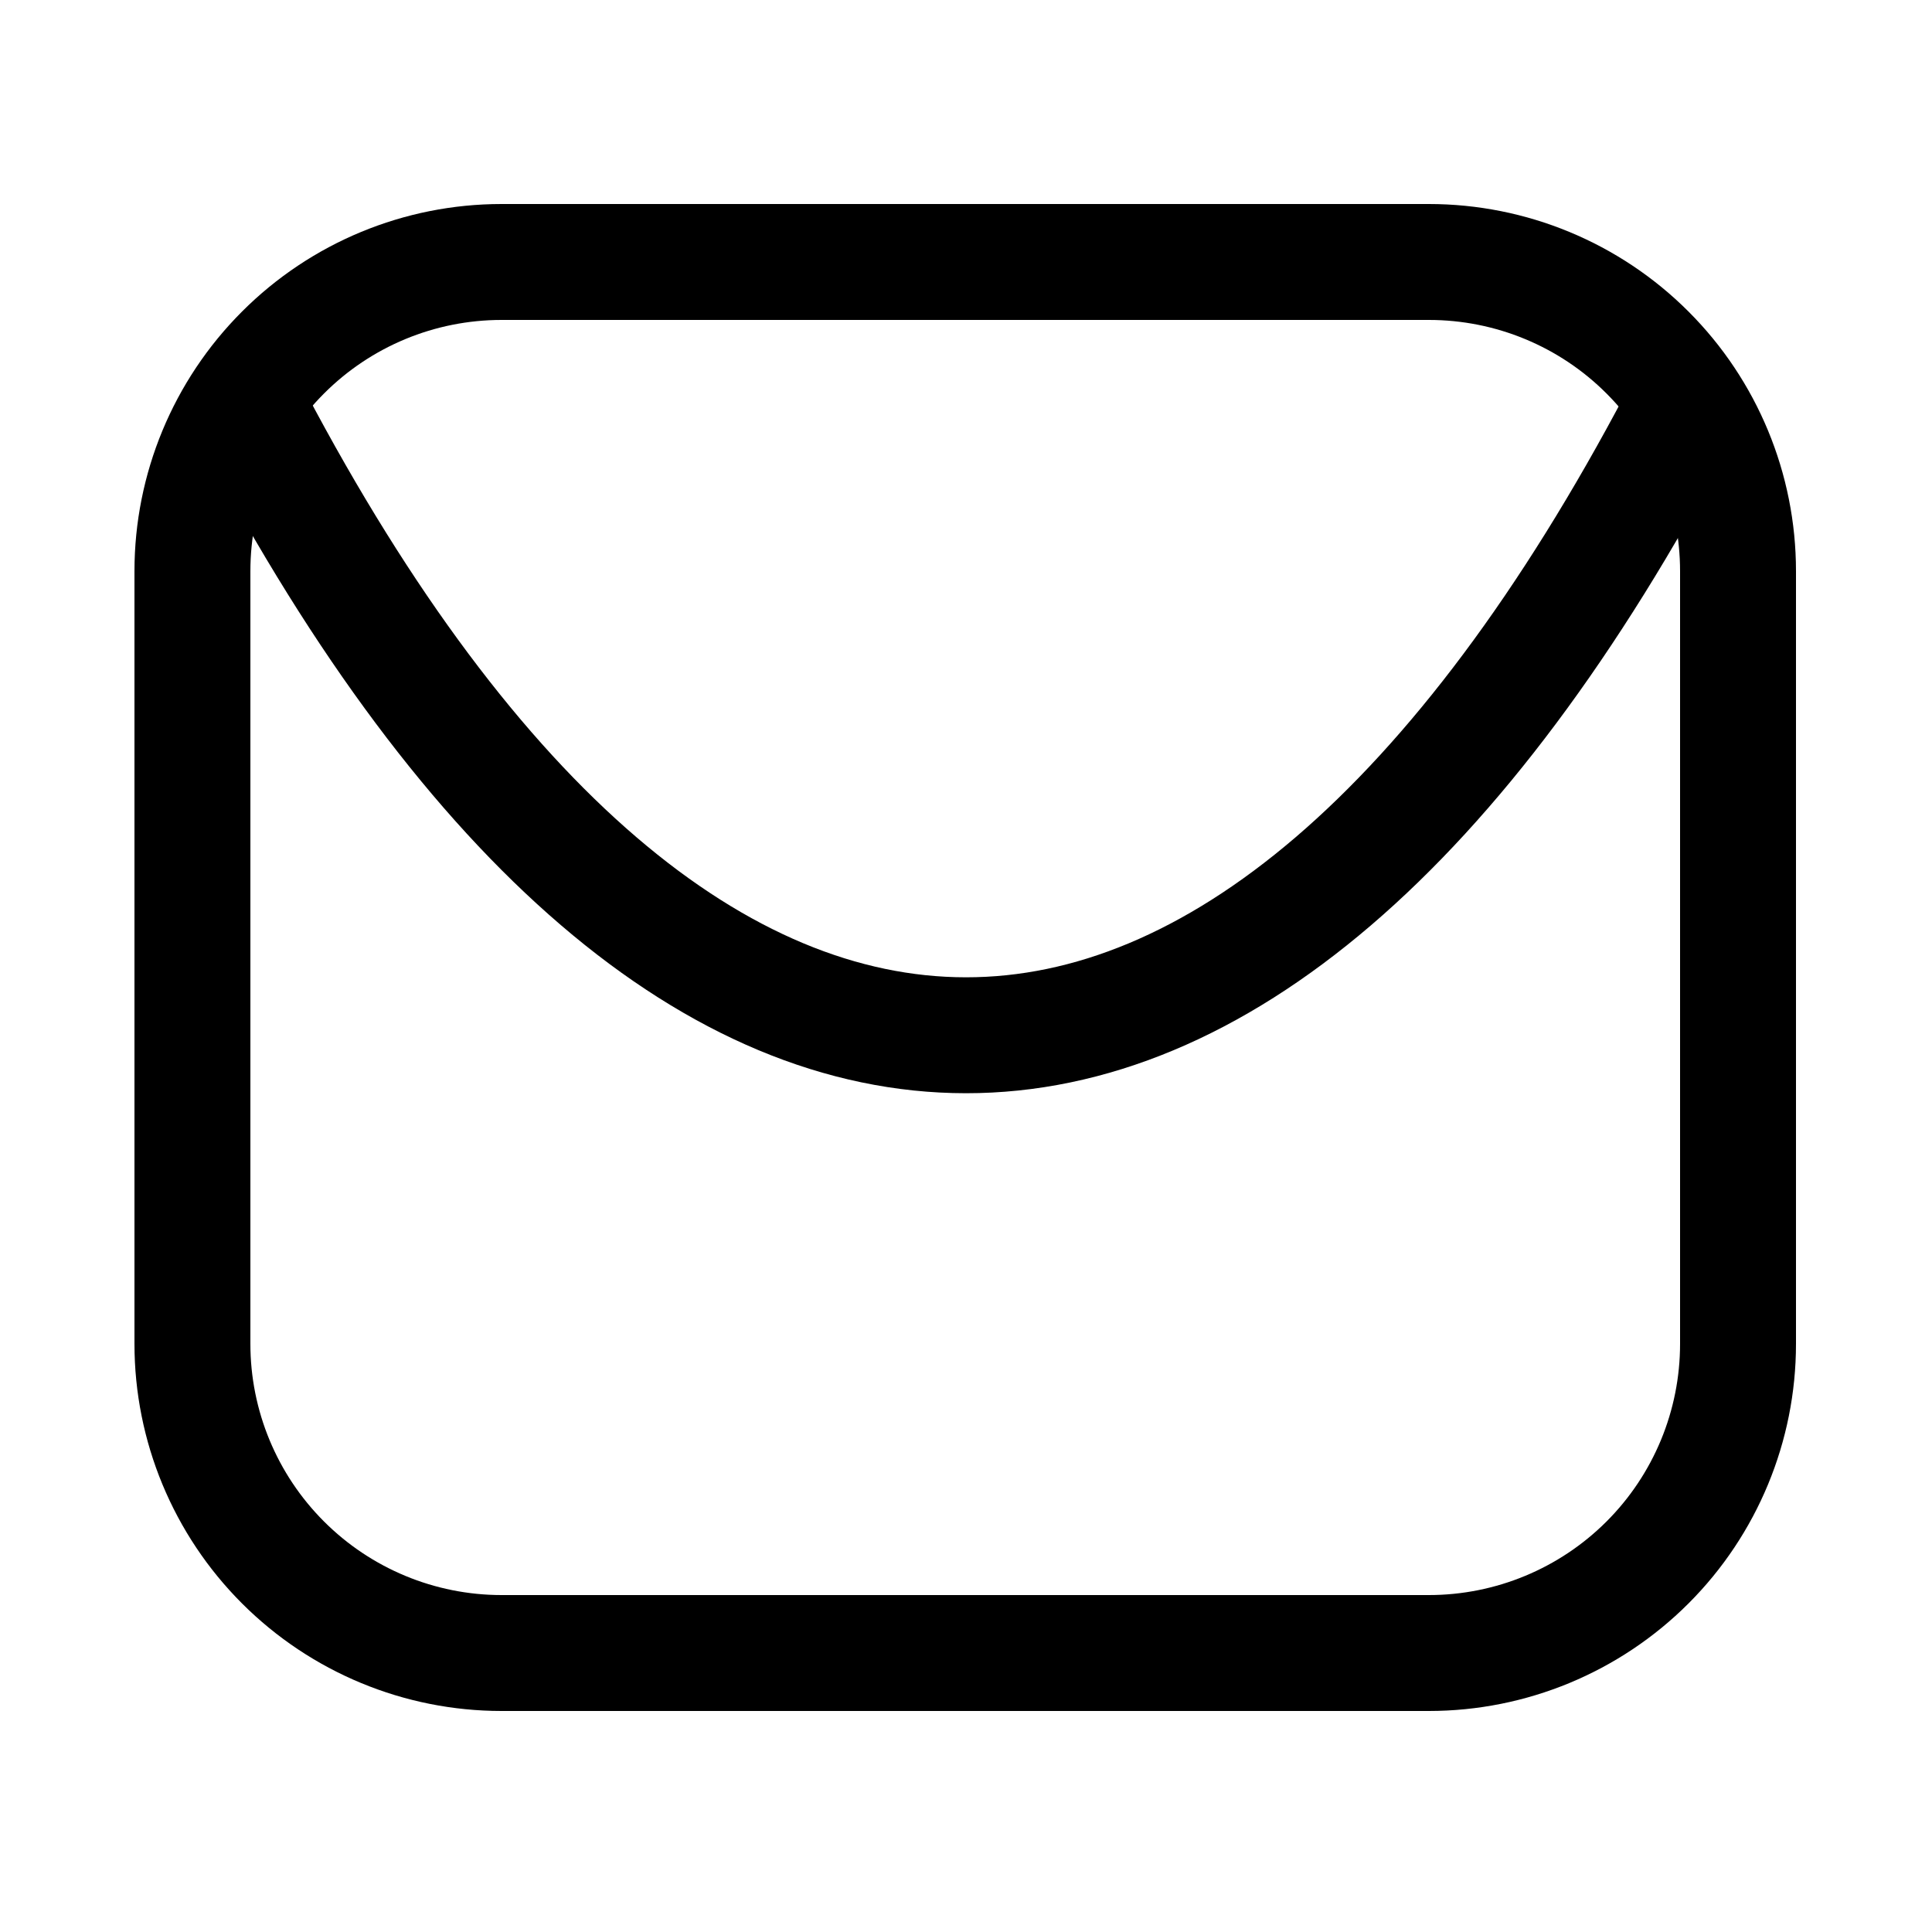
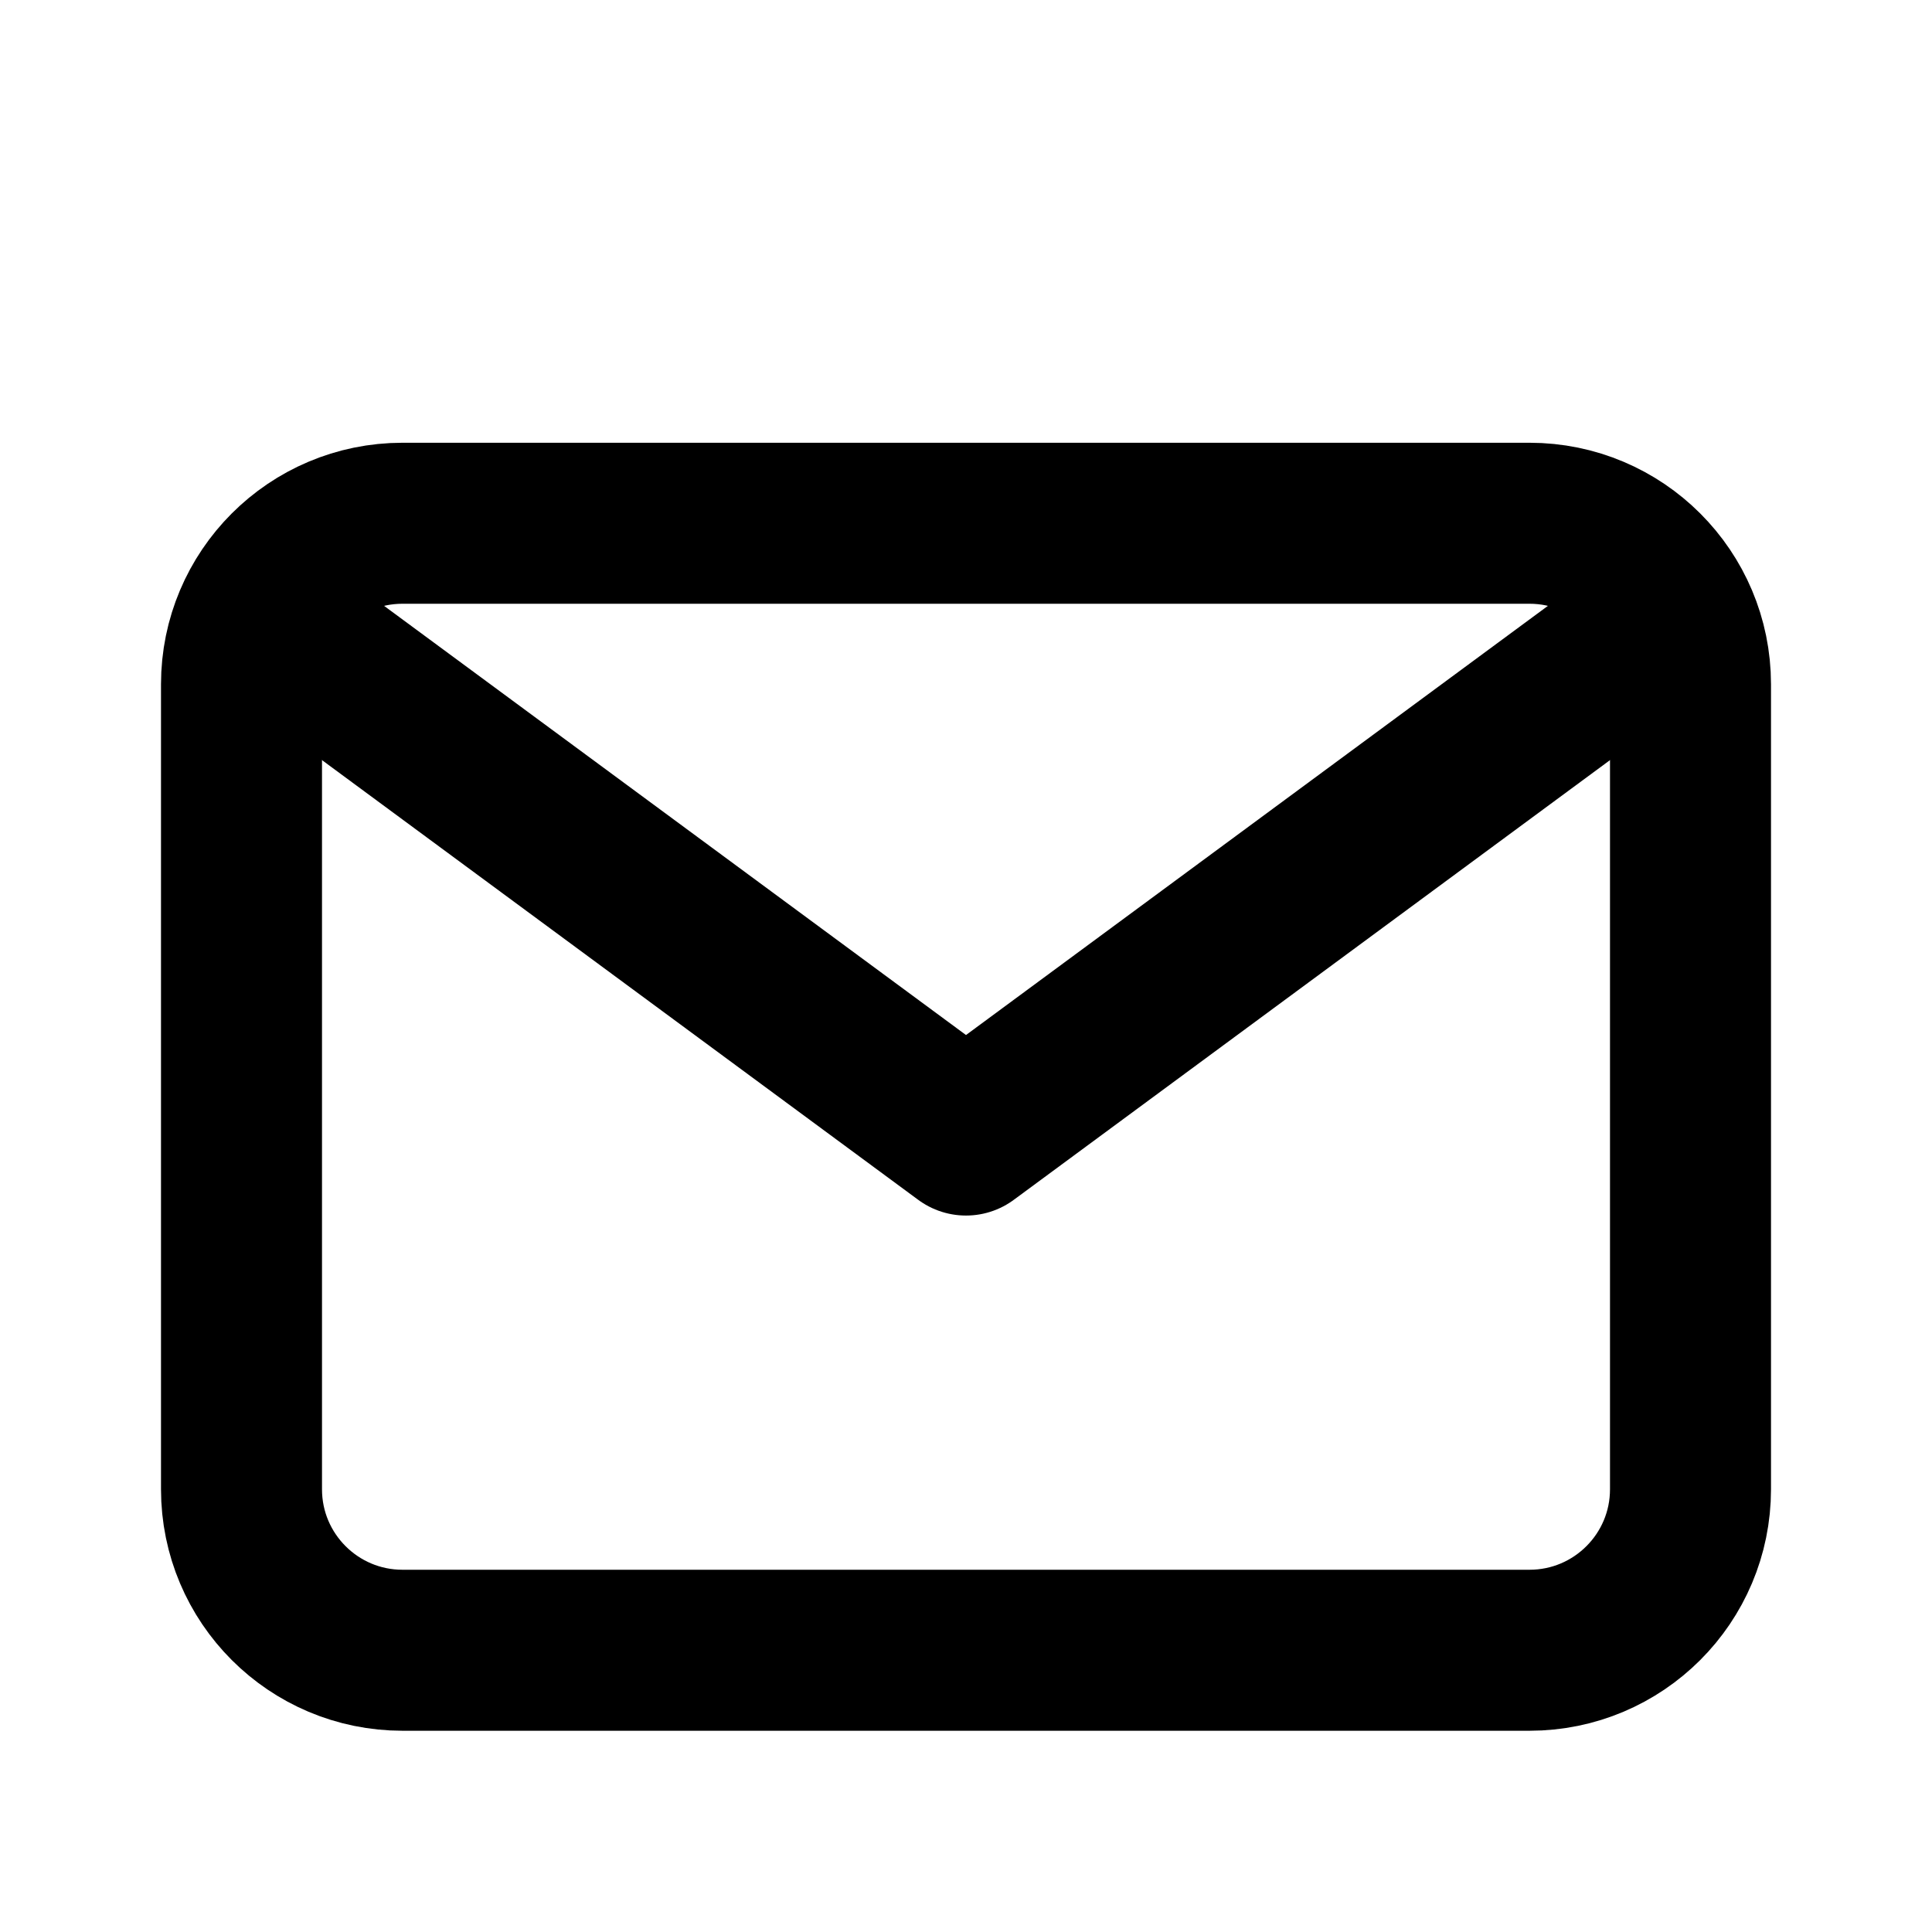
- <svg xmlns="http://www.w3.org/2000/svg" width="800px" height="800px" viewBox="-0.5 0 25 25" fill="none">
-   <path d="M21.209 5.42C15.599 16.06 8.399 16.05 2.789 5.42" stroke="#000000" stroke-width="1.5" stroke-linecap="round" stroke-linejoin="round" />
-   <path d="M1.99 7.39V17.39C1.99 18.451 2.412 19.468 3.162 20.218C3.912 20.968 4.929 21.39 5.99 21.39H17.99C19.051 21.39 20.069 20.968 20.819 20.218C21.569 19.468 21.99 18.451 21.99 17.39V7.39C21.99 6.329 21.569 5.312 20.819 4.562C20.069 3.811 19.051 3.39 17.99 3.39H5.99C4.929 3.39 3.912 3.811 3.162 4.562C2.412 5.312 1.99 6.329 1.99 7.39Z" stroke="#000000" stroke-width="1.5" stroke-linecap="round" stroke-linejoin="round" />
+ <svg xmlns="http://www.w3.org/2000/svg" width="800px" height="800px" viewBox="0 0 24 24">
+   <g id="Complete">
+     <g id="mail">
+       <g>
+         <polyline fill="none" points="4 8.2 12 14.1 20 8.2" stroke="#000000" stroke-linecap="round" stroke-linejoin="round" stroke-width="2" />
+         <rect fill="none" height="14" rx="2" ry="2" stroke="#000000" stroke-linecap="round" stroke-linejoin="round" stroke-width="2" width="18" x="3" y="6.5" />
+       </g>
+     </g>
+   </g>
</svg>
